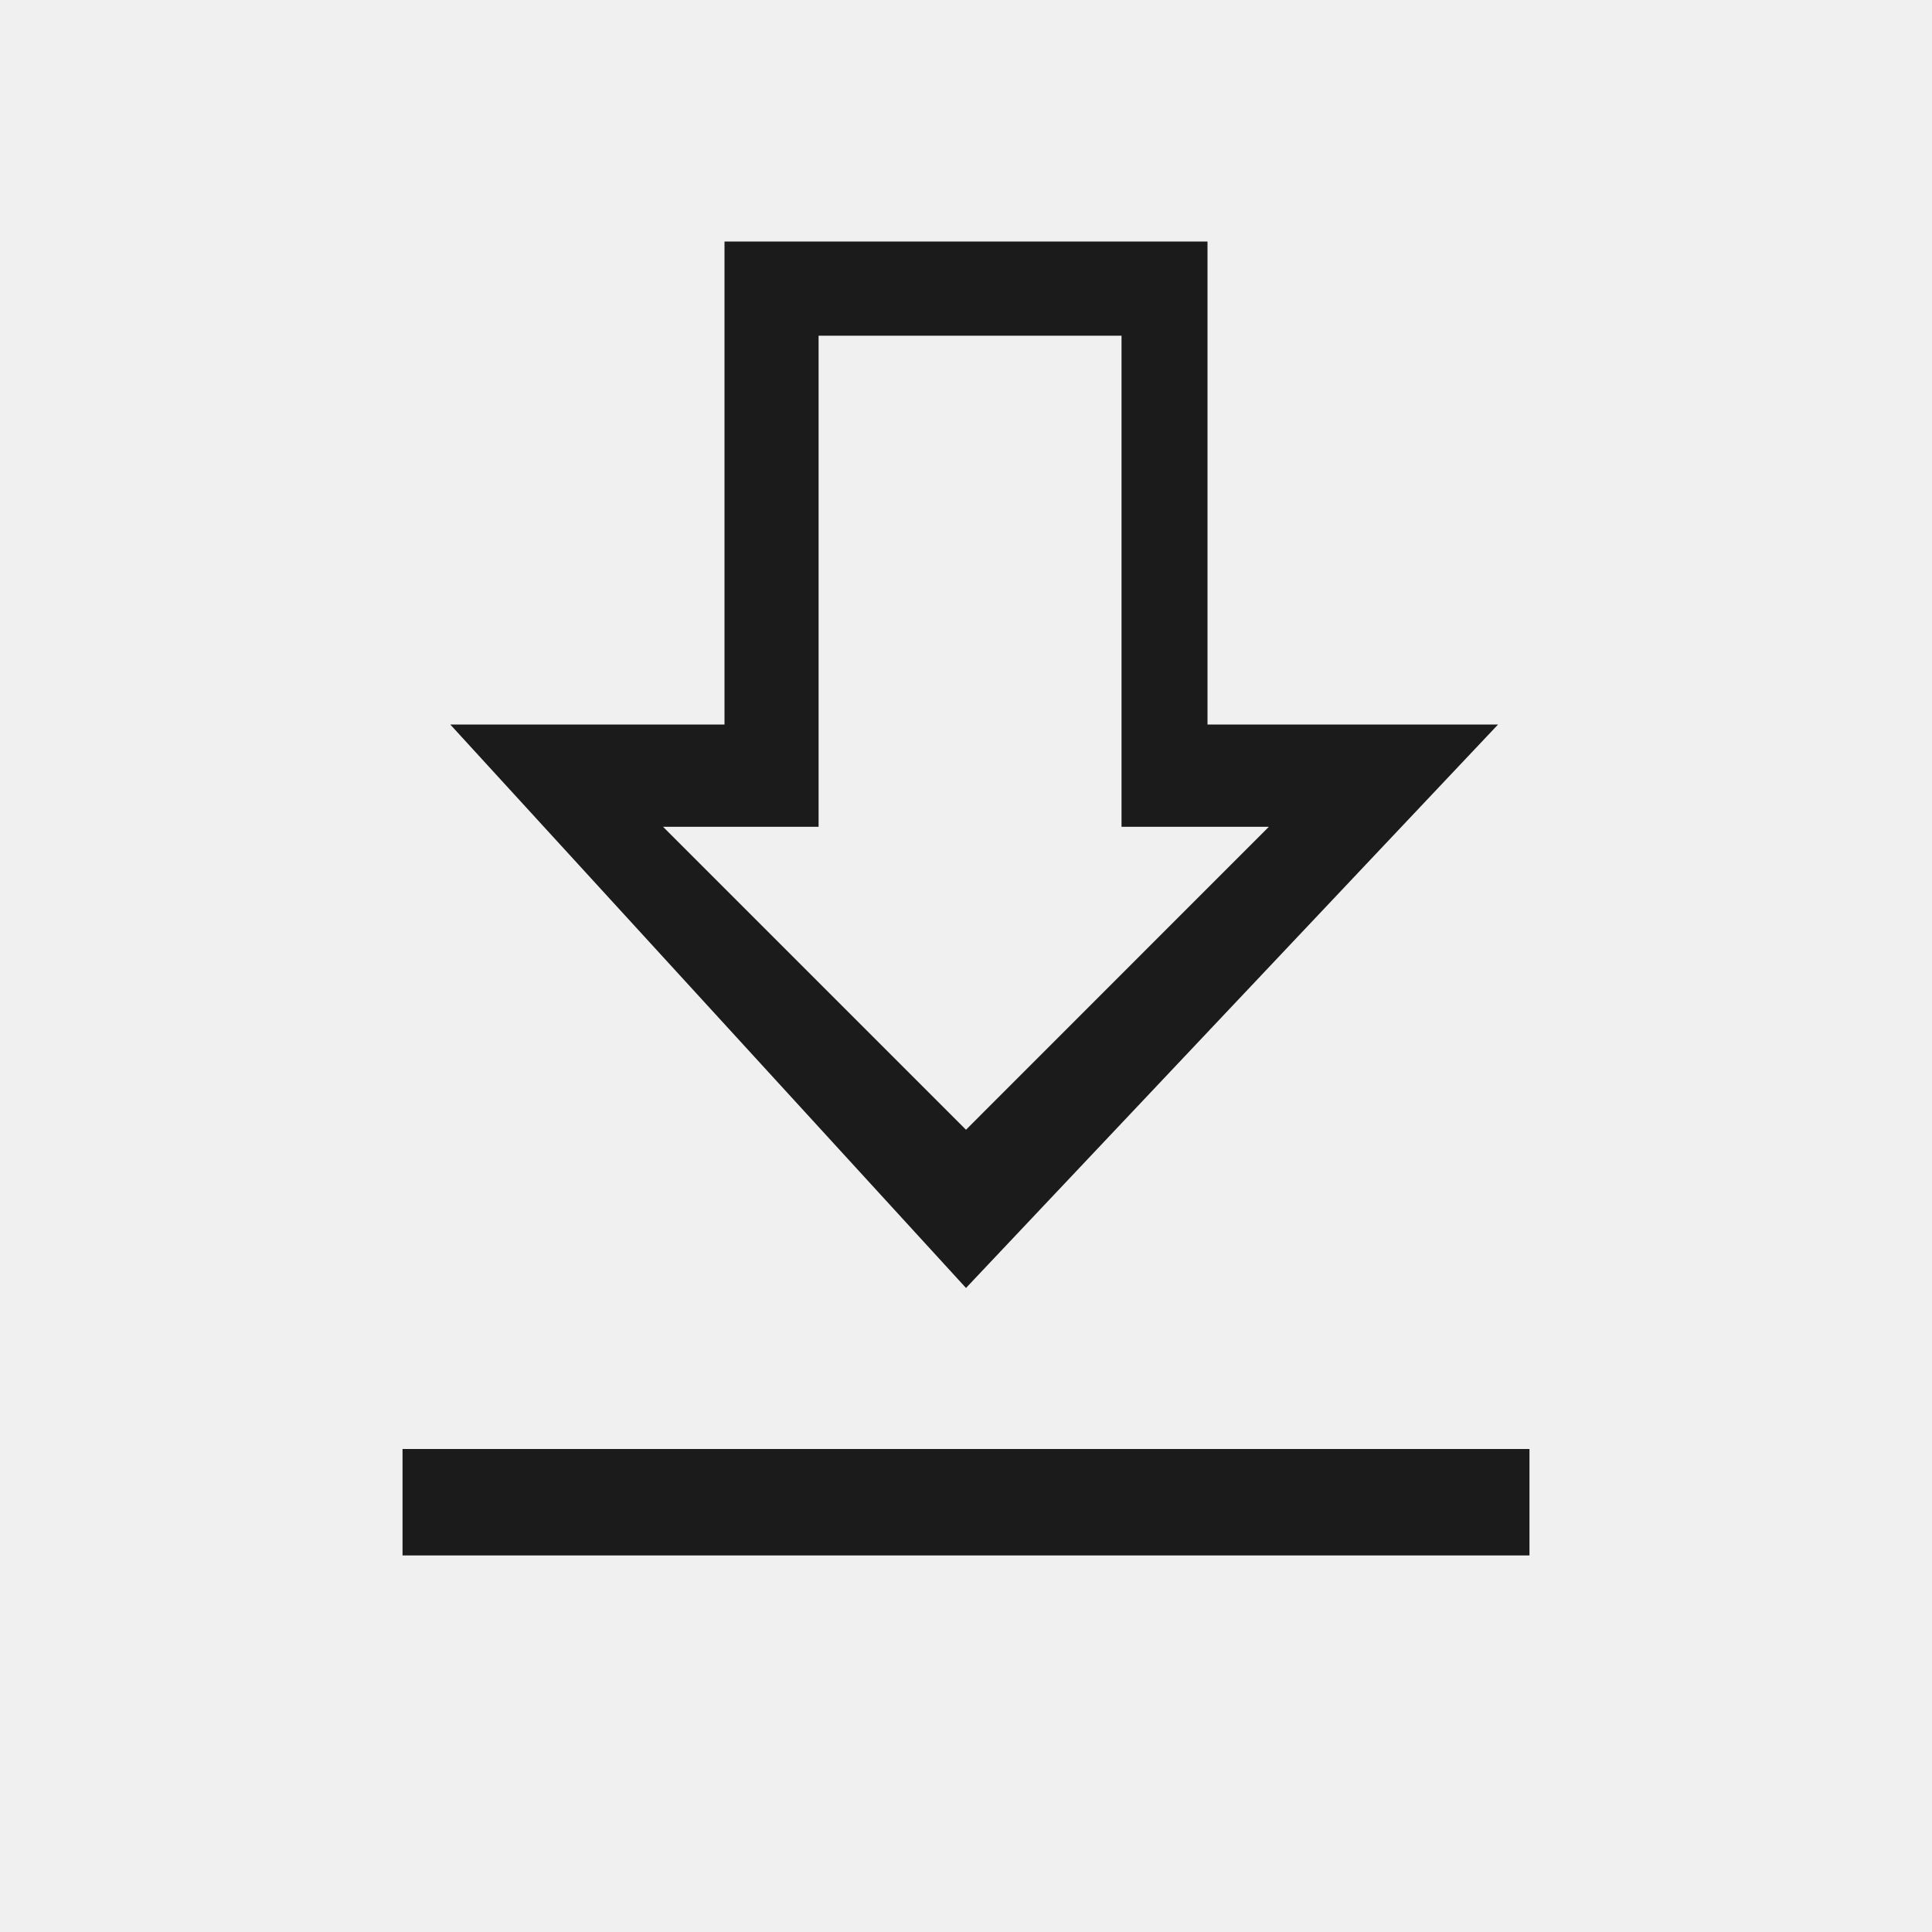
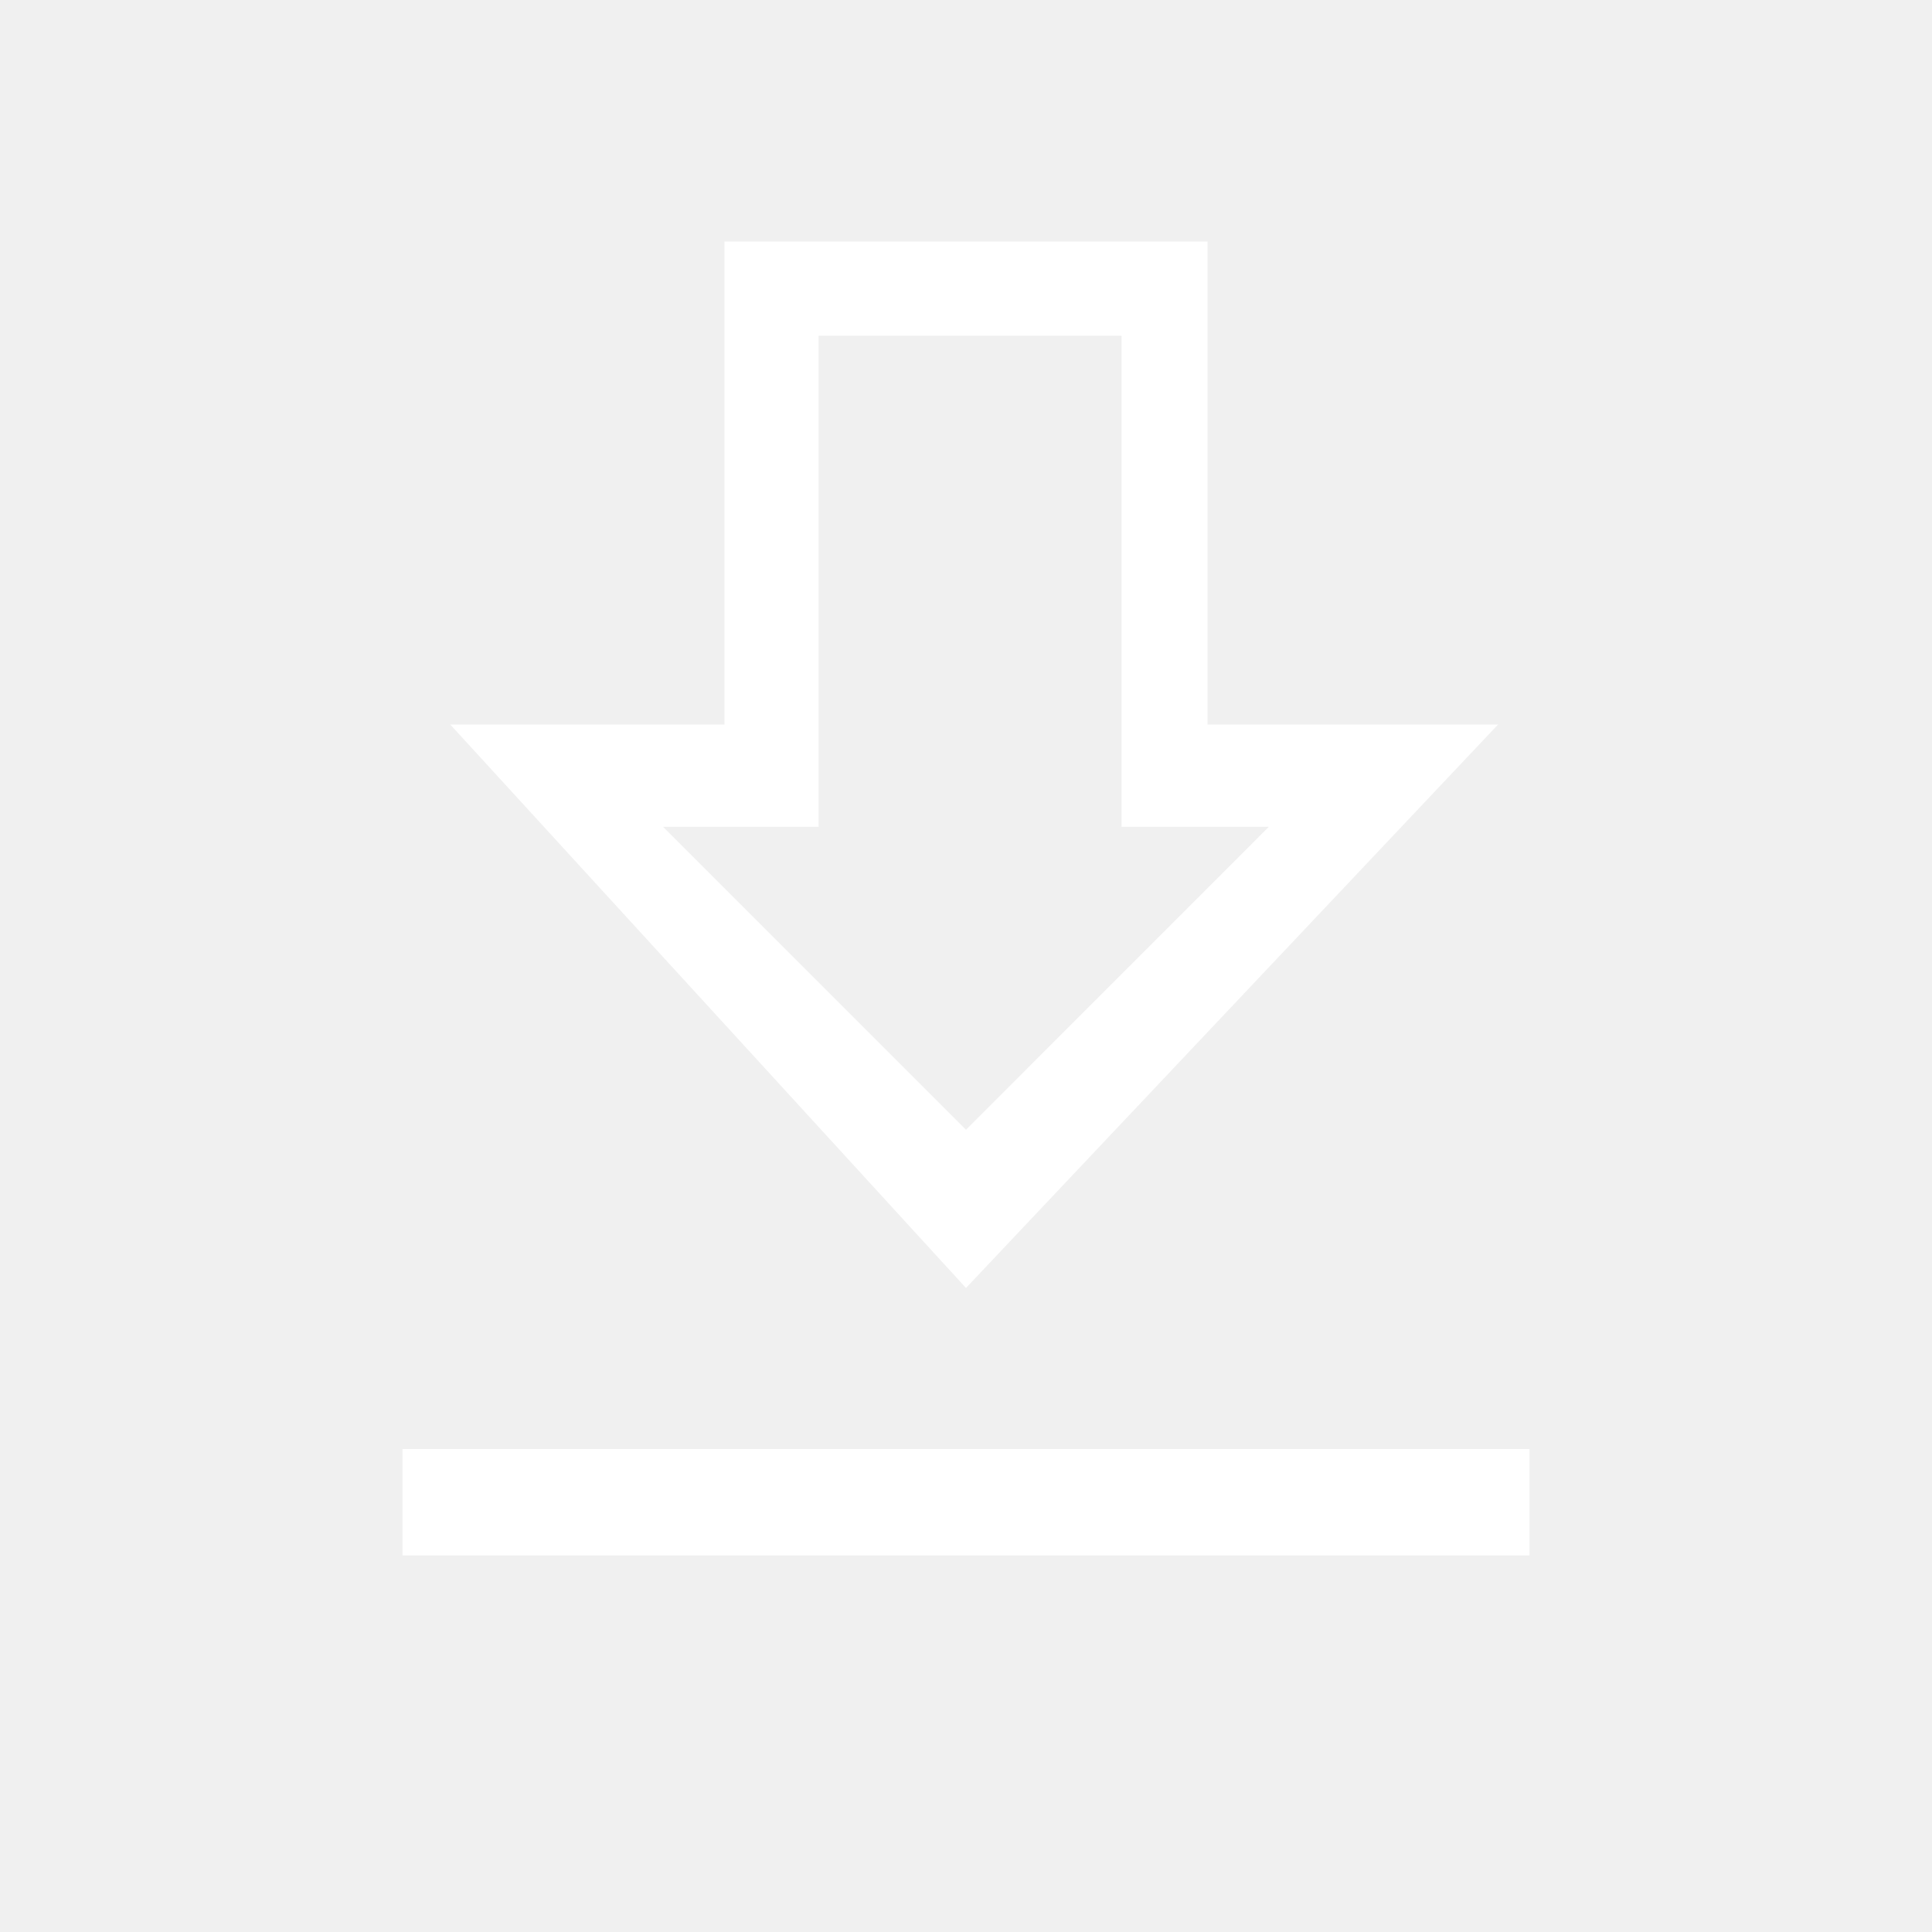
<svg xmlns="http://www.w3.org/2000/svg" width="20" height="20" viewBox="0 0 20 20" fill="none">
-   <path d="M15.508 7.5H12.5V2.5H7.5V7.5H4.661L10 13.333L15.508 7.5ZM8.474 8.559V3.475H11.61V8.559H13.135L10 11.695L6.864 8.559H8.474ZM4.167 15H15.833V16.102H4.167V15Z" fill="#1B1B1B" />
+   <path d="M15.508 7.5H12.5V2.5H7.5V7.5H4.661L10 13.333L15.508 7.5ZM8.474 8.559V3.475H11.61V8.559H13.135L10 11.695L6.864 8.559H8.474ZM4.167 15H15.833V16.102H4.167V15Z" fill="#FFFFFF" />
</svg>
